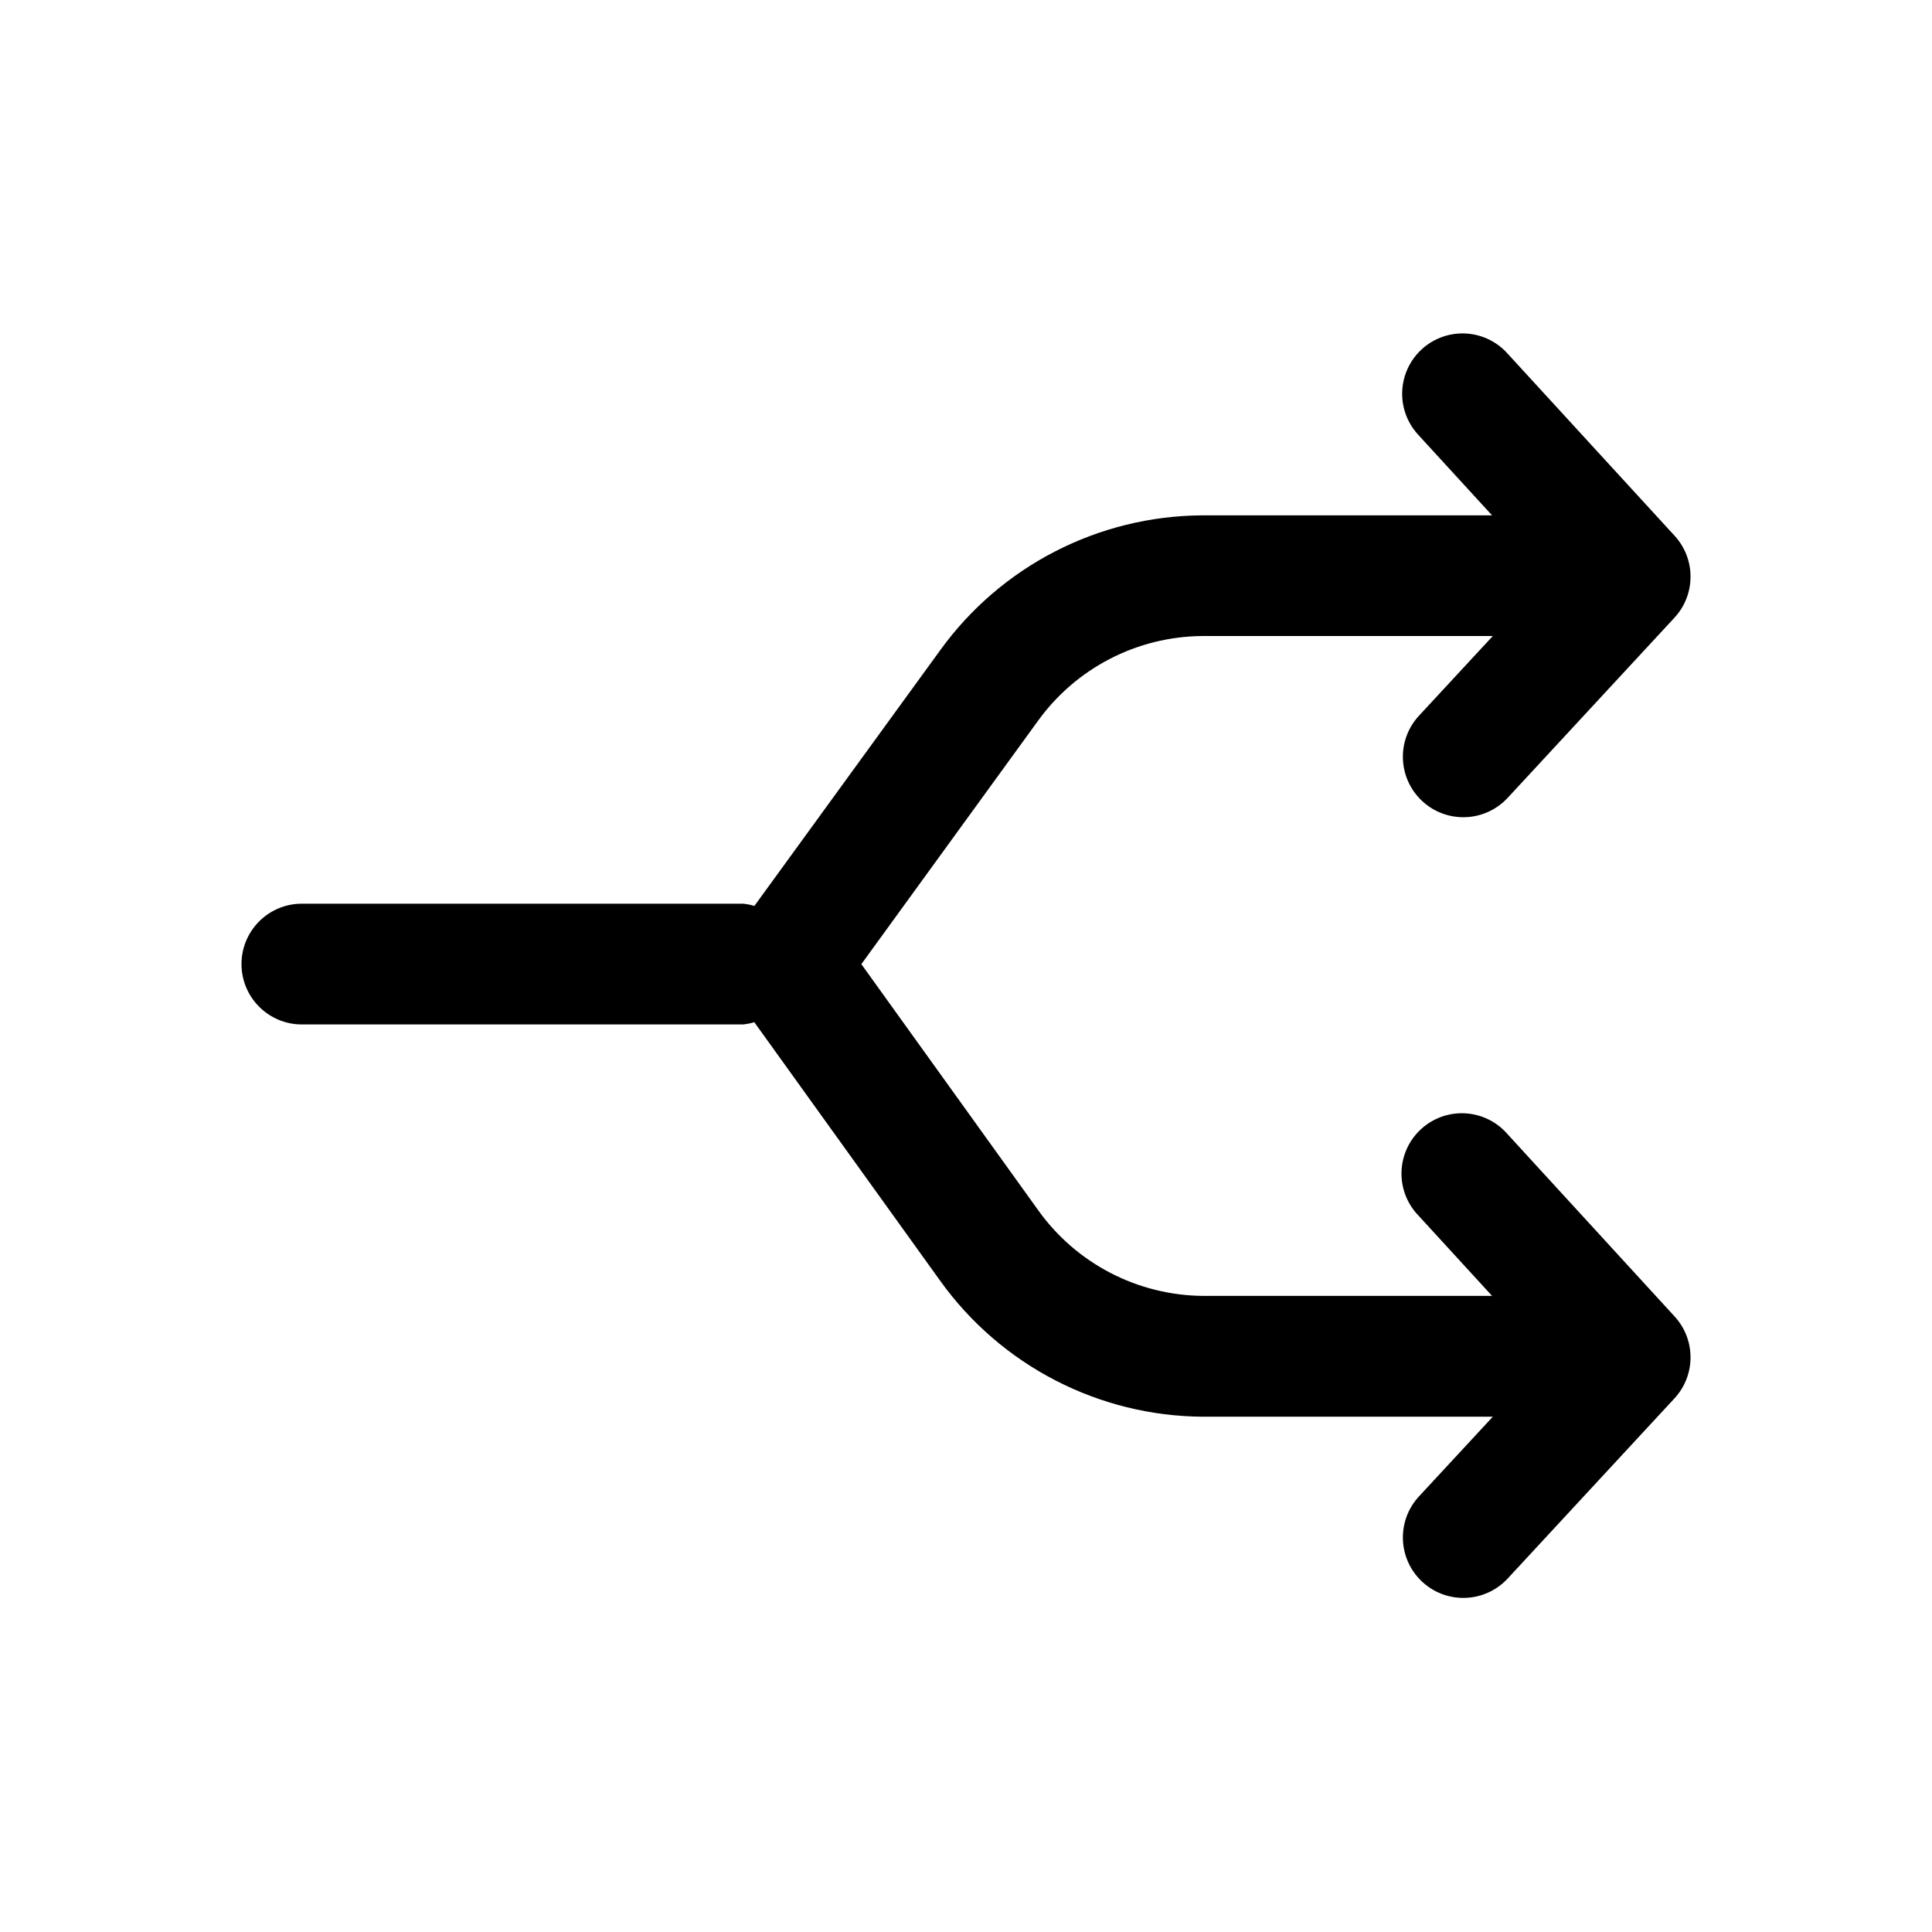
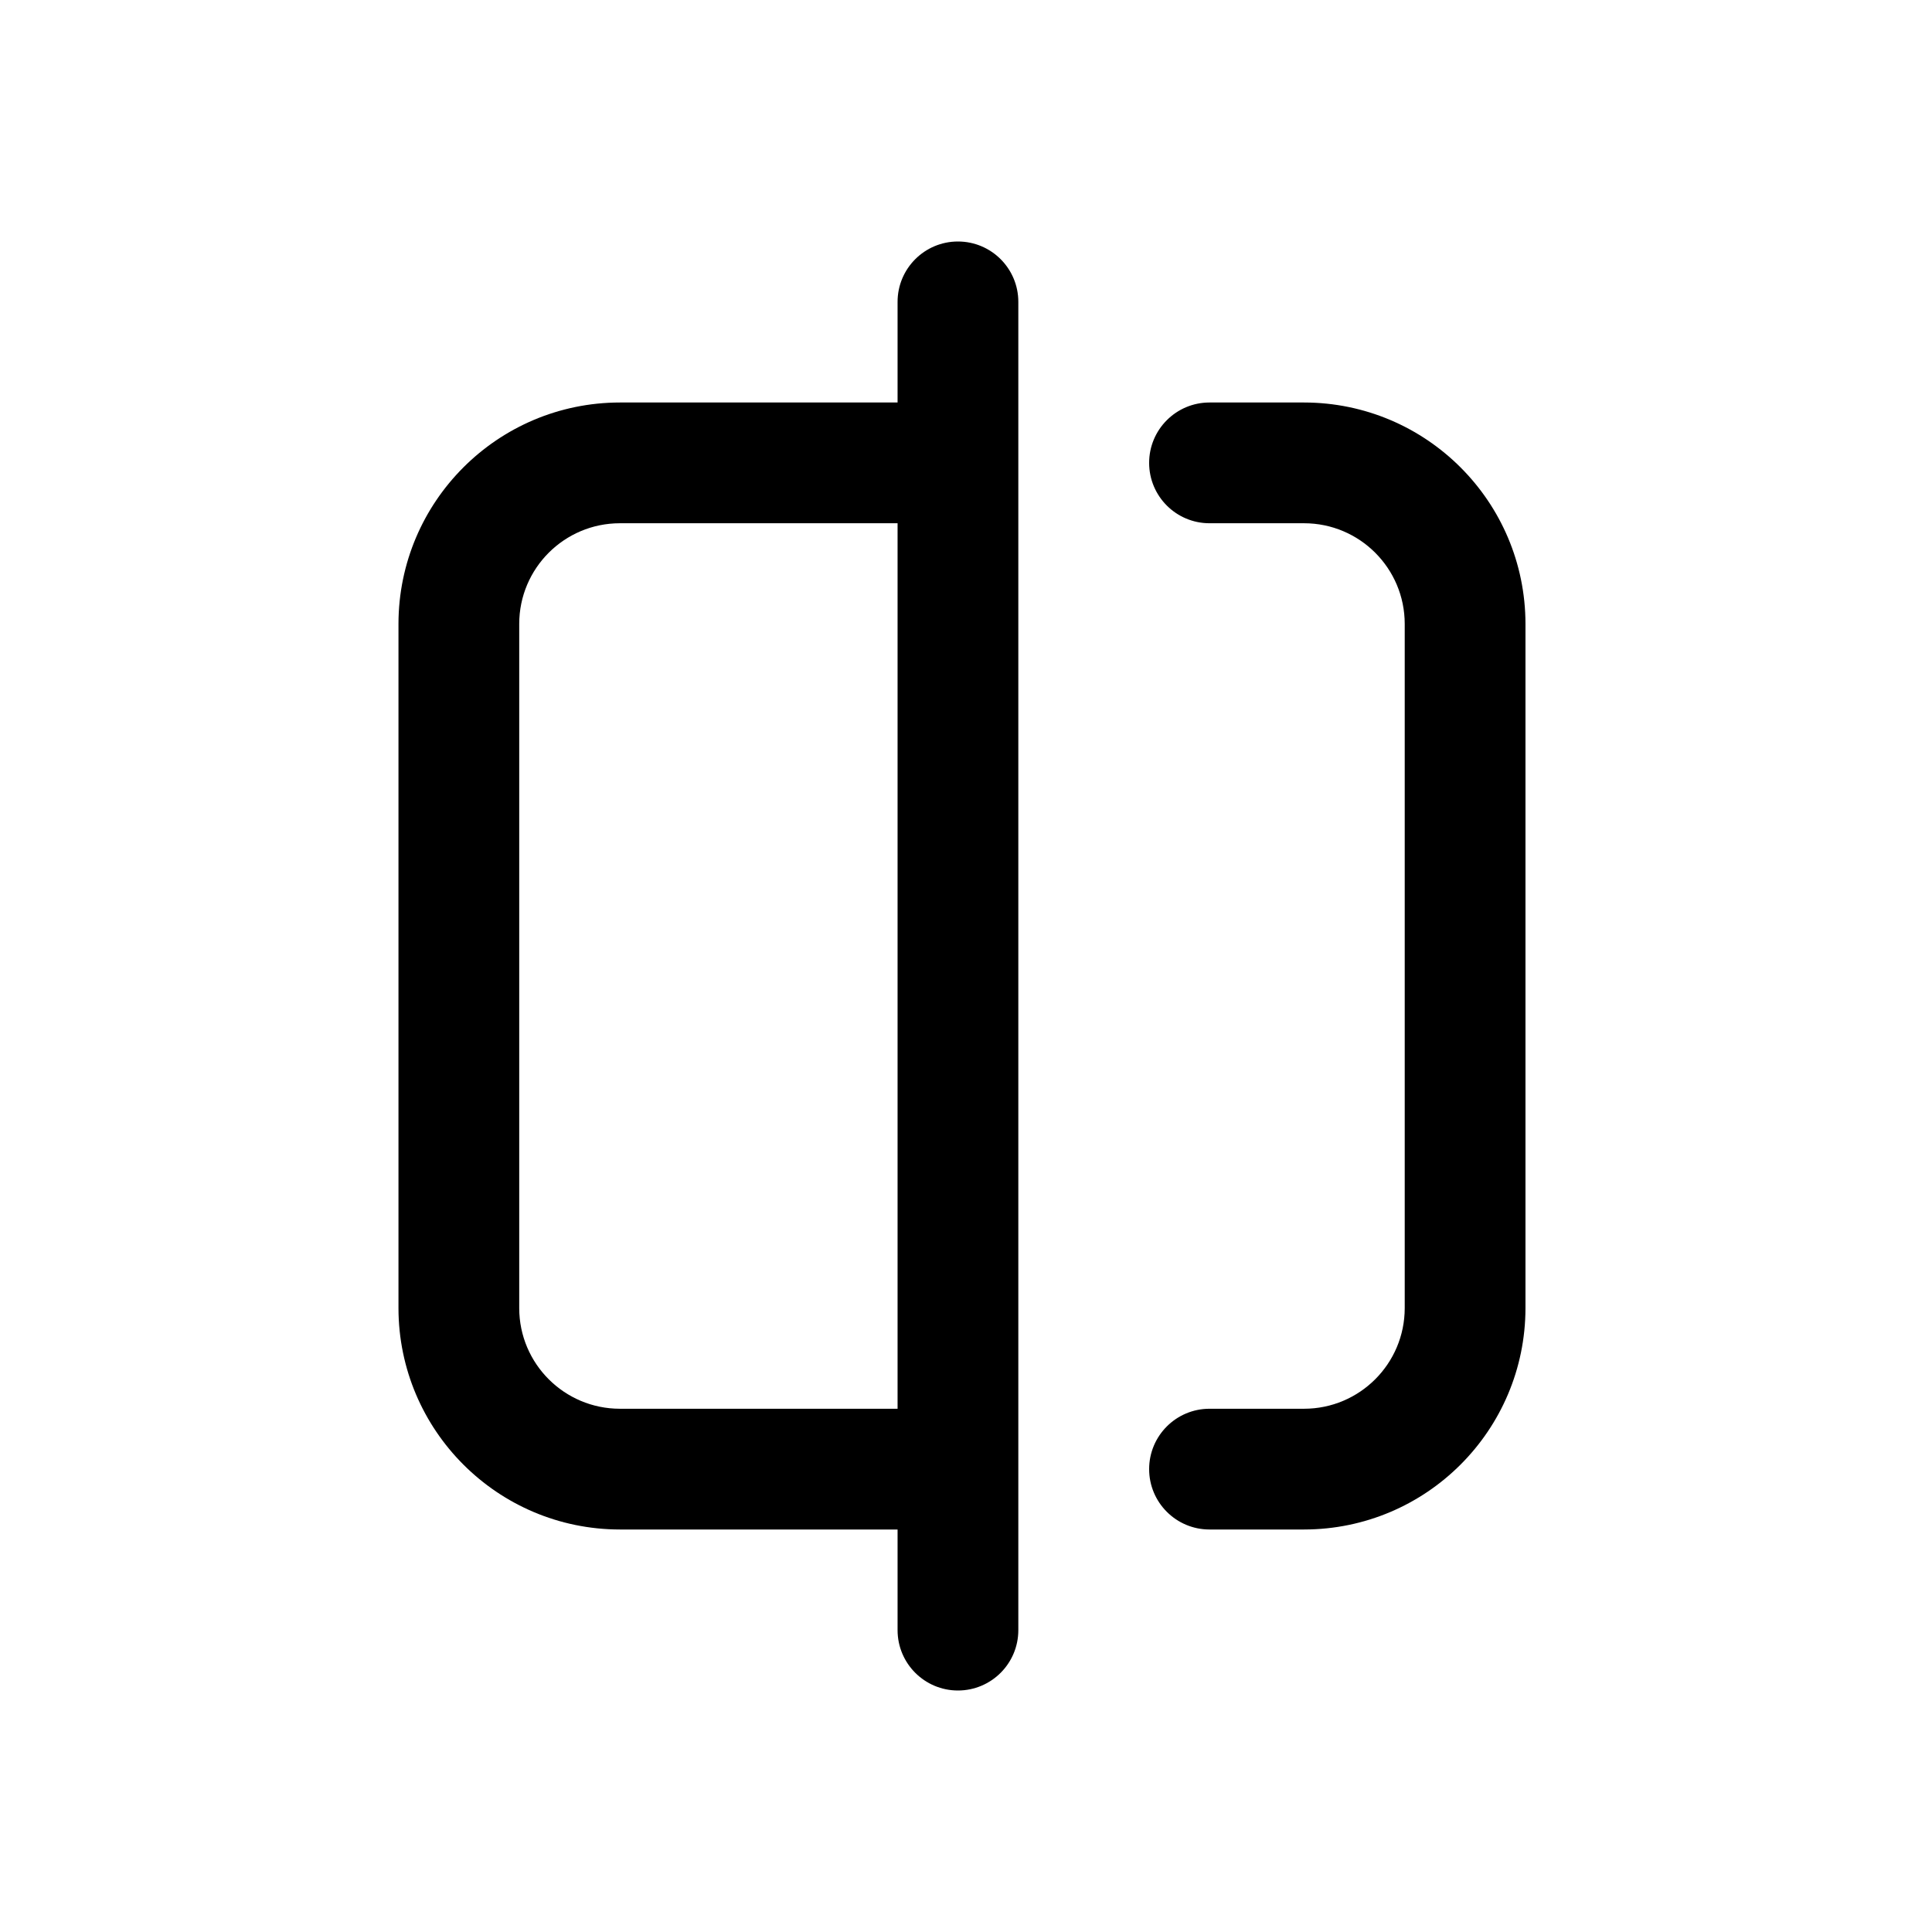
<svg xmlns="http://www.w3.org/2000/svg" id="icons" viewBox="0 0 24 24">
  <rect id="canvas" width="24" height="24" style="fill:none" />
-   <path d="M18.73,14.092A.75.75,0,1,0,17.625,15.105l.91.993H14.944a2.542,2.542,0,0,1-2.05-1.068L10.7,11.977l2.191-3.018a2.541,2.541,0,0,1,2.042-1.058h3.611l-.917.99a.75.75,0,0,0,1.102,1.02l2.072-2.238a.751.751,0,0,0,.002-1.017L18.73,4.395A.75.75,0,1,0,17.625,5.409l.91.993H14.934a4.043,4.043,0,0,0-3.255,1.676L9.371,11.254a.711.711,0,0,0-.14-.028H3.75a.75.75,0,0,0,0,1.5H9.231a.715.715,0,0,0,.139-.028l2.307,3.209a4.046,4.046,0,0,0,3.268,1.692H18.544l-.917.99a.75.75,0,0,0,1.102,1.02l2.072-2.238a.751.751,0,0,0,.002-1.017Z" />
+   <path d="M16.2,5H15.025a.75.75,0,0,0,0,1.5H16.2a1.251,1.251,0,0,1,1.25,1.25v8.5a1.251,1.251,0,0,1-1.25,1.25H15.025a.75.75,0,0,0,0,1.5H16.2a2.753,2.753,0,0,0,2.75-2.75V7.75A2.753,2.753,0,0,0,16.2,5Z" />
+   <path d="M11.9,3a.75.75,0,0,0-.75.75V5H7.7a2.753,2.753,0,0,0-2.75,2.75v8.5A2.753,2.753,0,0,0,7.7,19h3.45v1.25a.75.75,0,0,0,1.5,0V3.75A.75.75,0,0,0,11.9,3ZM7.7,17.5a1.251,1.251,0,0,1-1.25-1.25V7.75a1.251,1.251,0,0,1,1.25-1.25h3.45v11Z" />
</svg>
